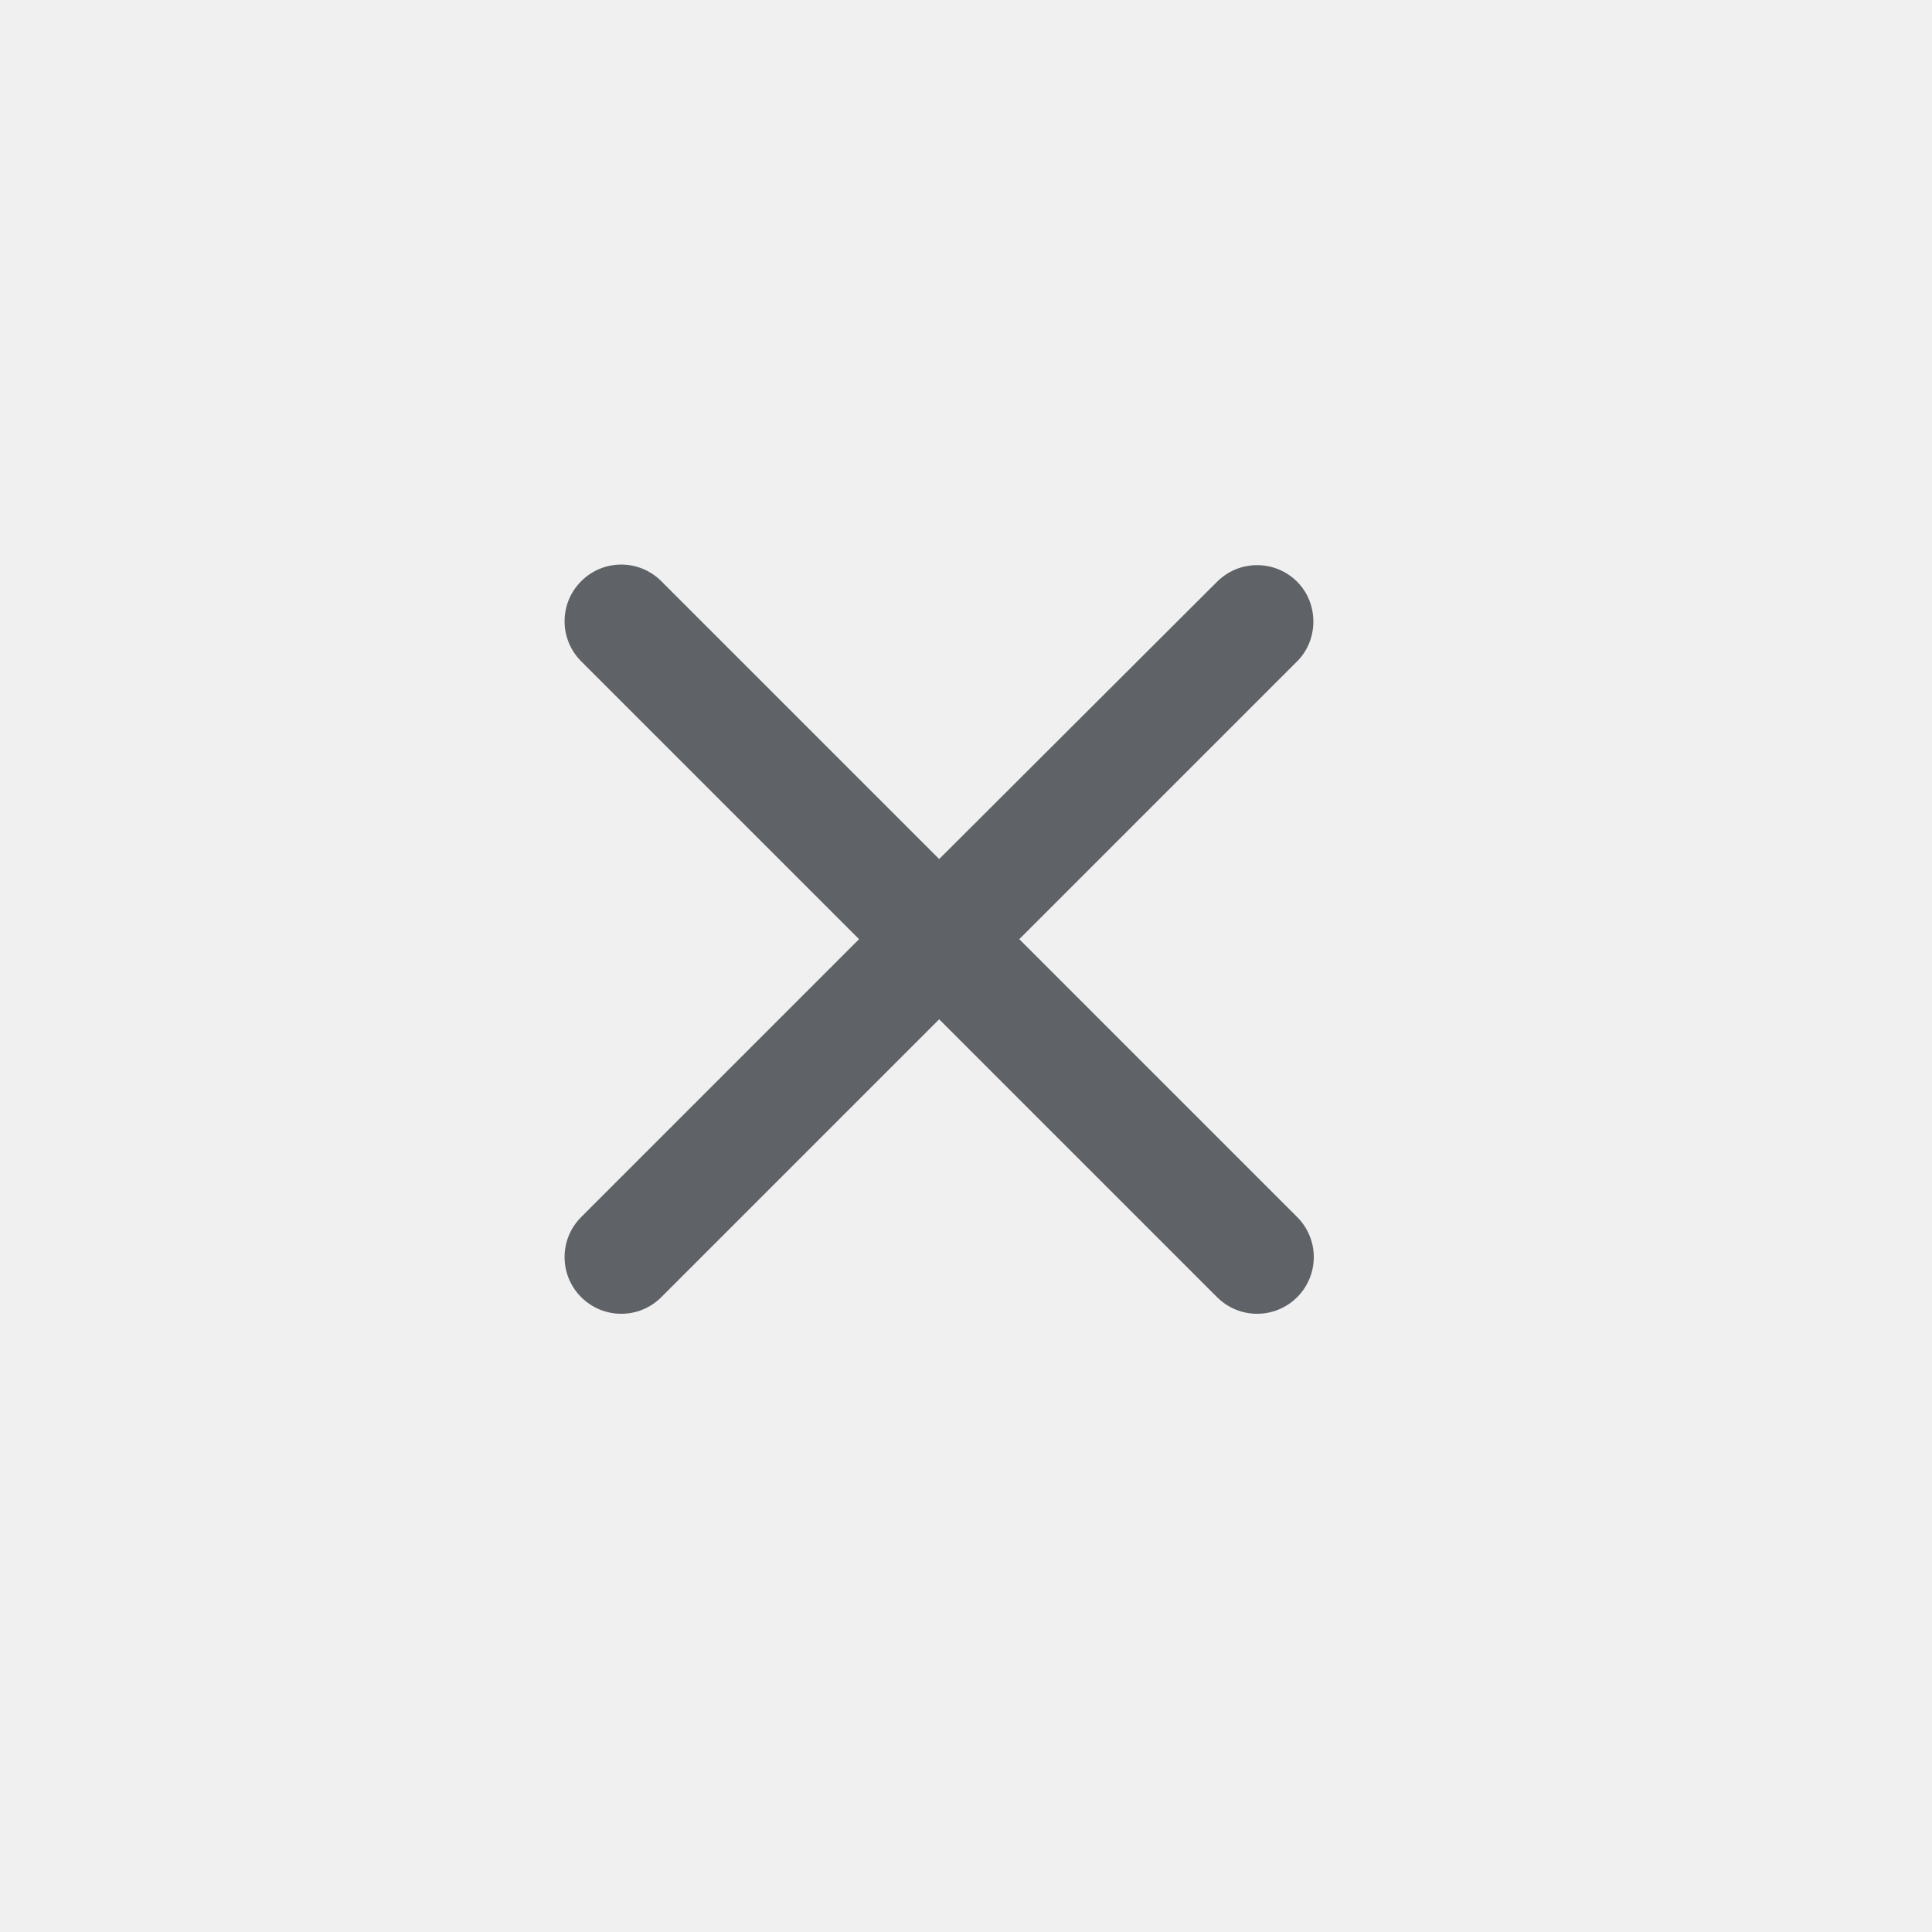
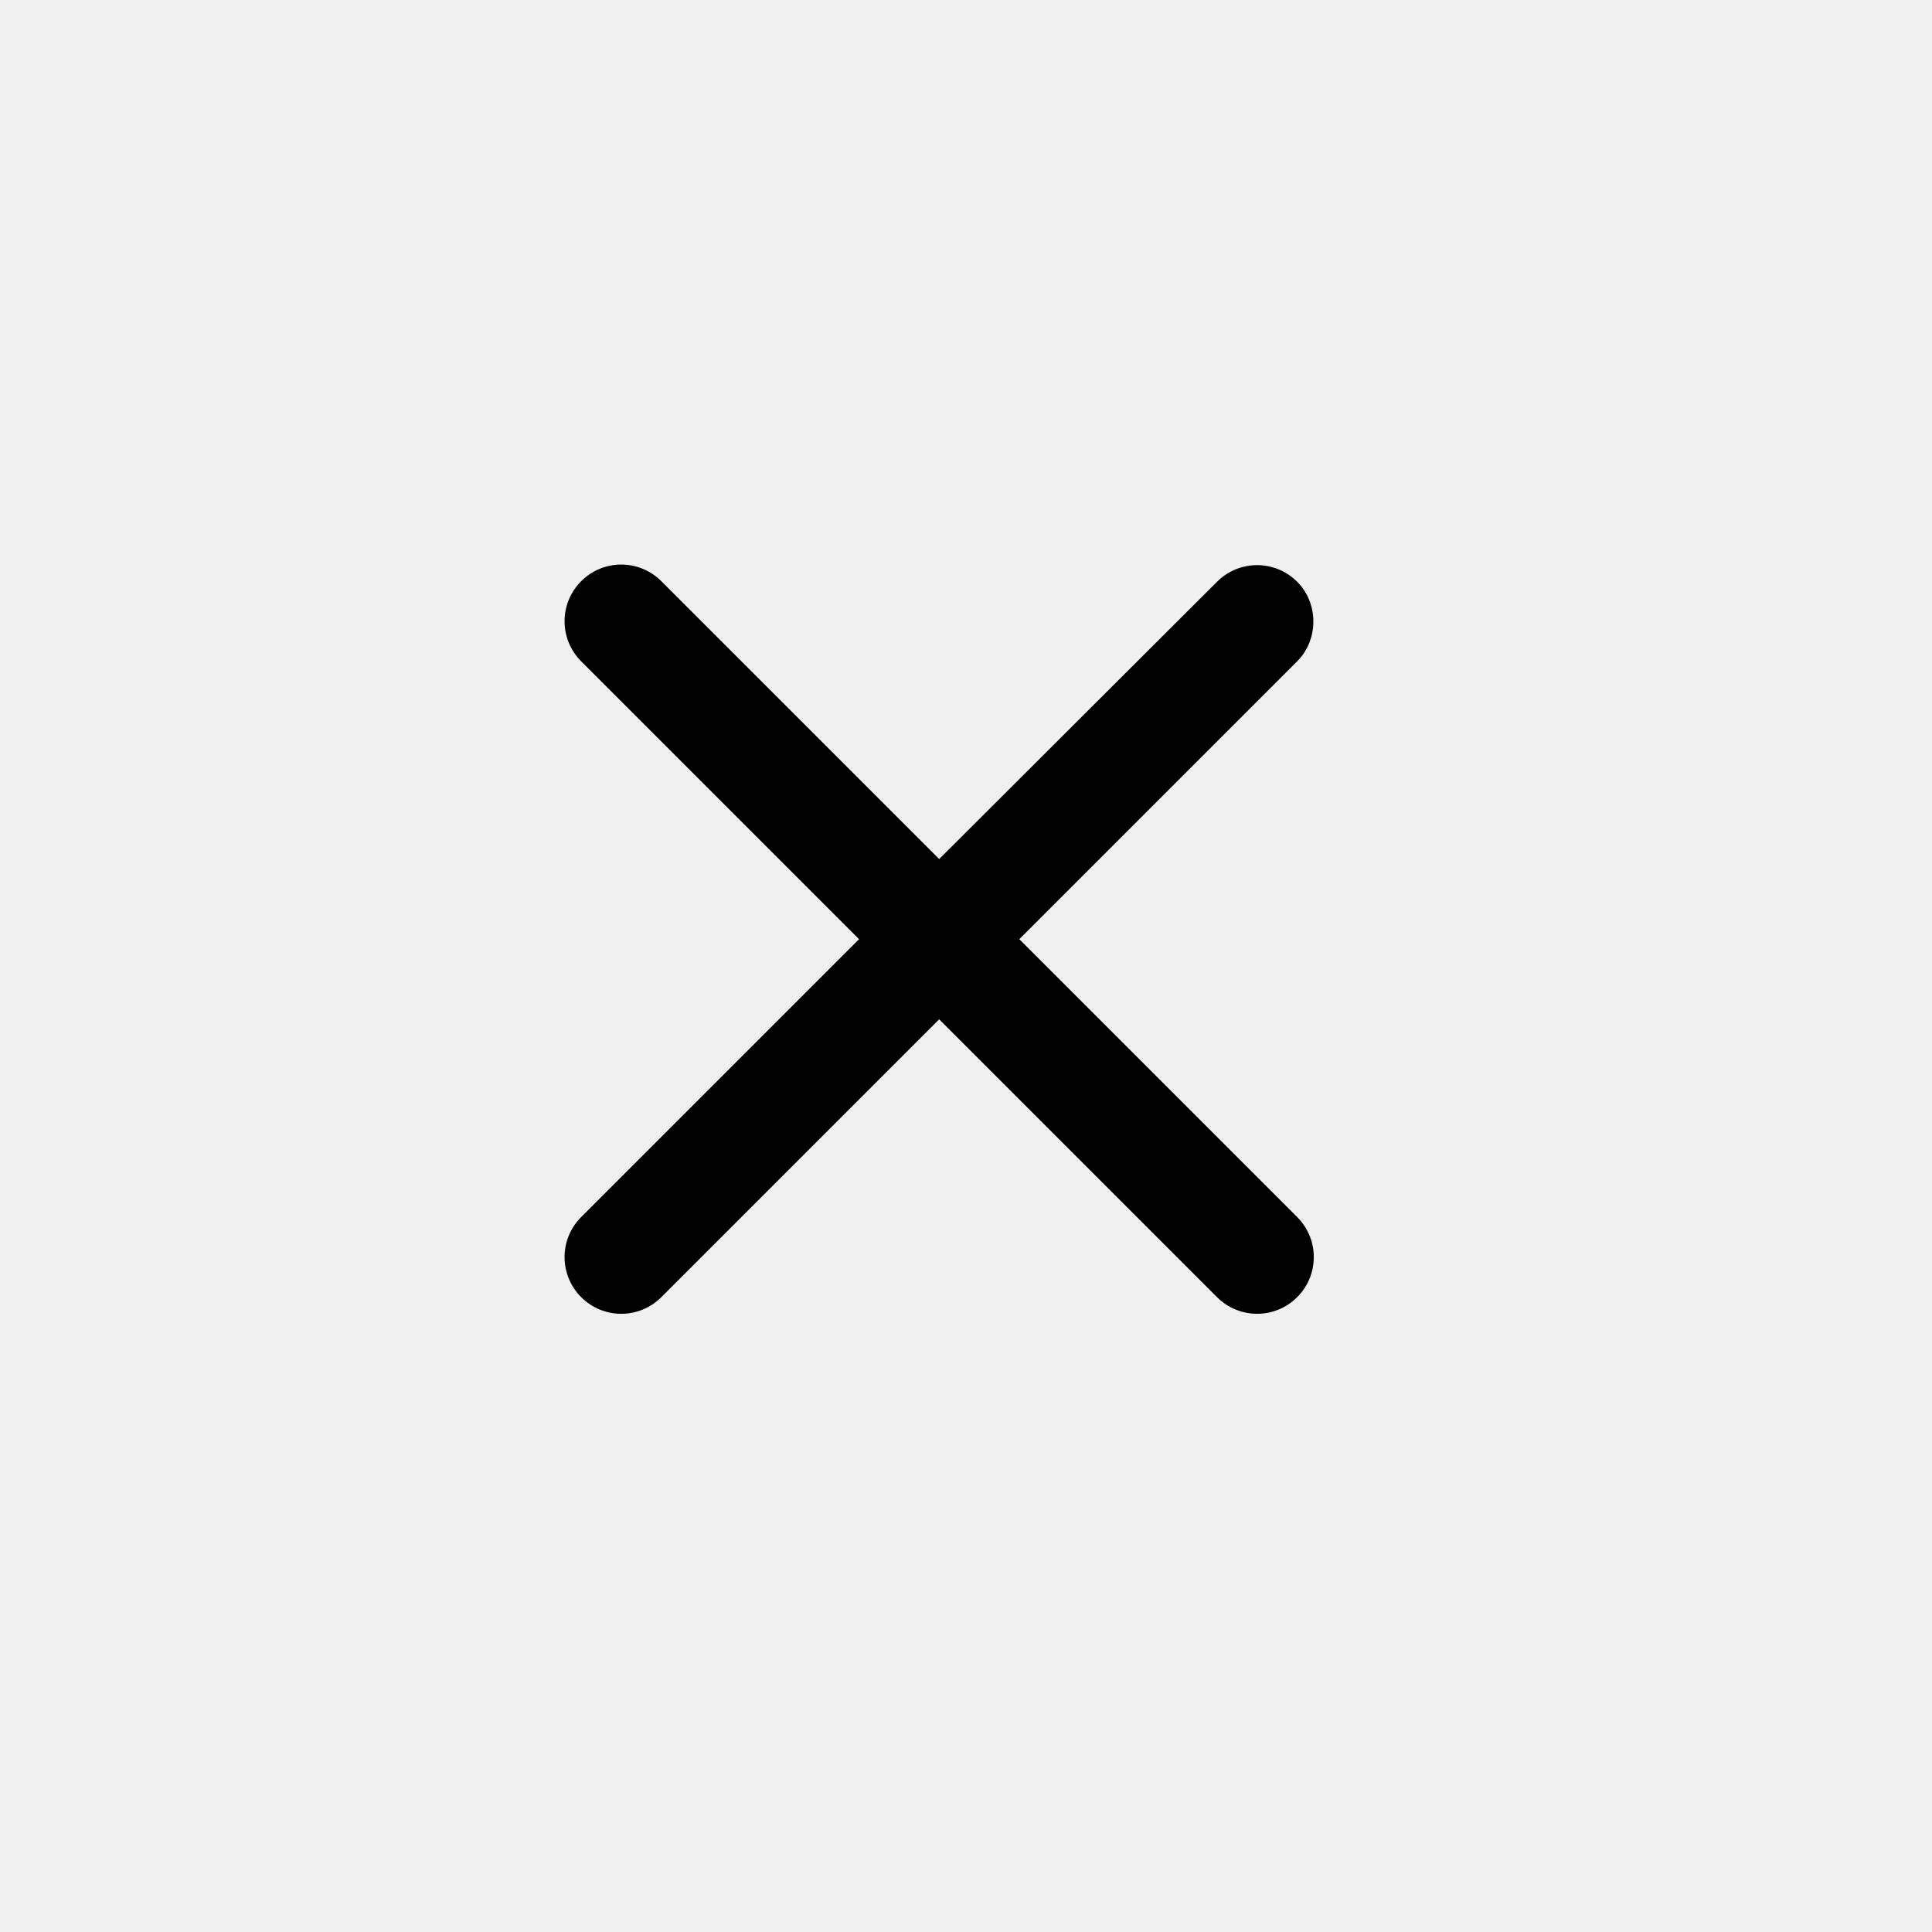
<svg xmlns="http://www.w3.org/2000/svg" width="34" height="34" viewBox="0 0 34 34" fill="none">
  <g clip-path="url(#clip0_301_6999)">
    <path d="M16.528 33.056C25.656 33.056 33.056 25.656 33.056 16.528C33.056 7.4 25.656 0 16.528 0C7.4 0 0 7.4 0 16.528C0 25.656 7.4 33.056 16.528 33.056Z" fill="#F0F0F0" />
-     <path d="M22.828 10.238C22.438 9.848 21.808 9.848 21.418 10.238L16.528 15.118L11.638 10.228C11.248 9.838 10.618 9.838 10.228 10.228C9.838 10.618 9.838 11.248 10.228 11.638L15.118 16.528L10.228 21.418C9.838 21.808 9.838 22.438 10.228 22.828C10.618 23.218 11.248 23.218 11.638 22.828L16.528 17.938L21.418 22.828C21.808 23.218 22.438 23.218 22.828 22.828C23.218 22.438 23.218 21.808 22.828 21.418L17.938 16.528L22.828 11.638C23.208 11.258 23.208 10.618 22.828 10.238Z" fill="#5F6368" />
+     <path d="M22.828 10.238C22.438 9.848 21.808 9.848 21.418 10.238L16.528 15.118L11.638 10.228C11.248 9.838 10.618 9.838 10.228 10.228C9.838 10.618 9.838 11.248 10.228 11.638L15.118 16.528L10.228 21.418C9.838 21.808 9.838 22.438 10.228 22.828C10.618 23.218 11.248 23.218 11.638 22.828L16.528 17.938L21.418 22.828C21.808 23.218 22.438 23.218 22.828 22.828C23.218 22.438 23.218 21.808 22.828 21.418L17.938 16.528L22.828 11.638C23.208 11.258 23.208 10.618 22.828 10.238Z" fill="black" />
  </g>
  <defs>
    <clipPath id="clip0_301_6999">
      <rect width="34" height="34" fill="white" />
    </clipPath>
  </defs>
</svg>
